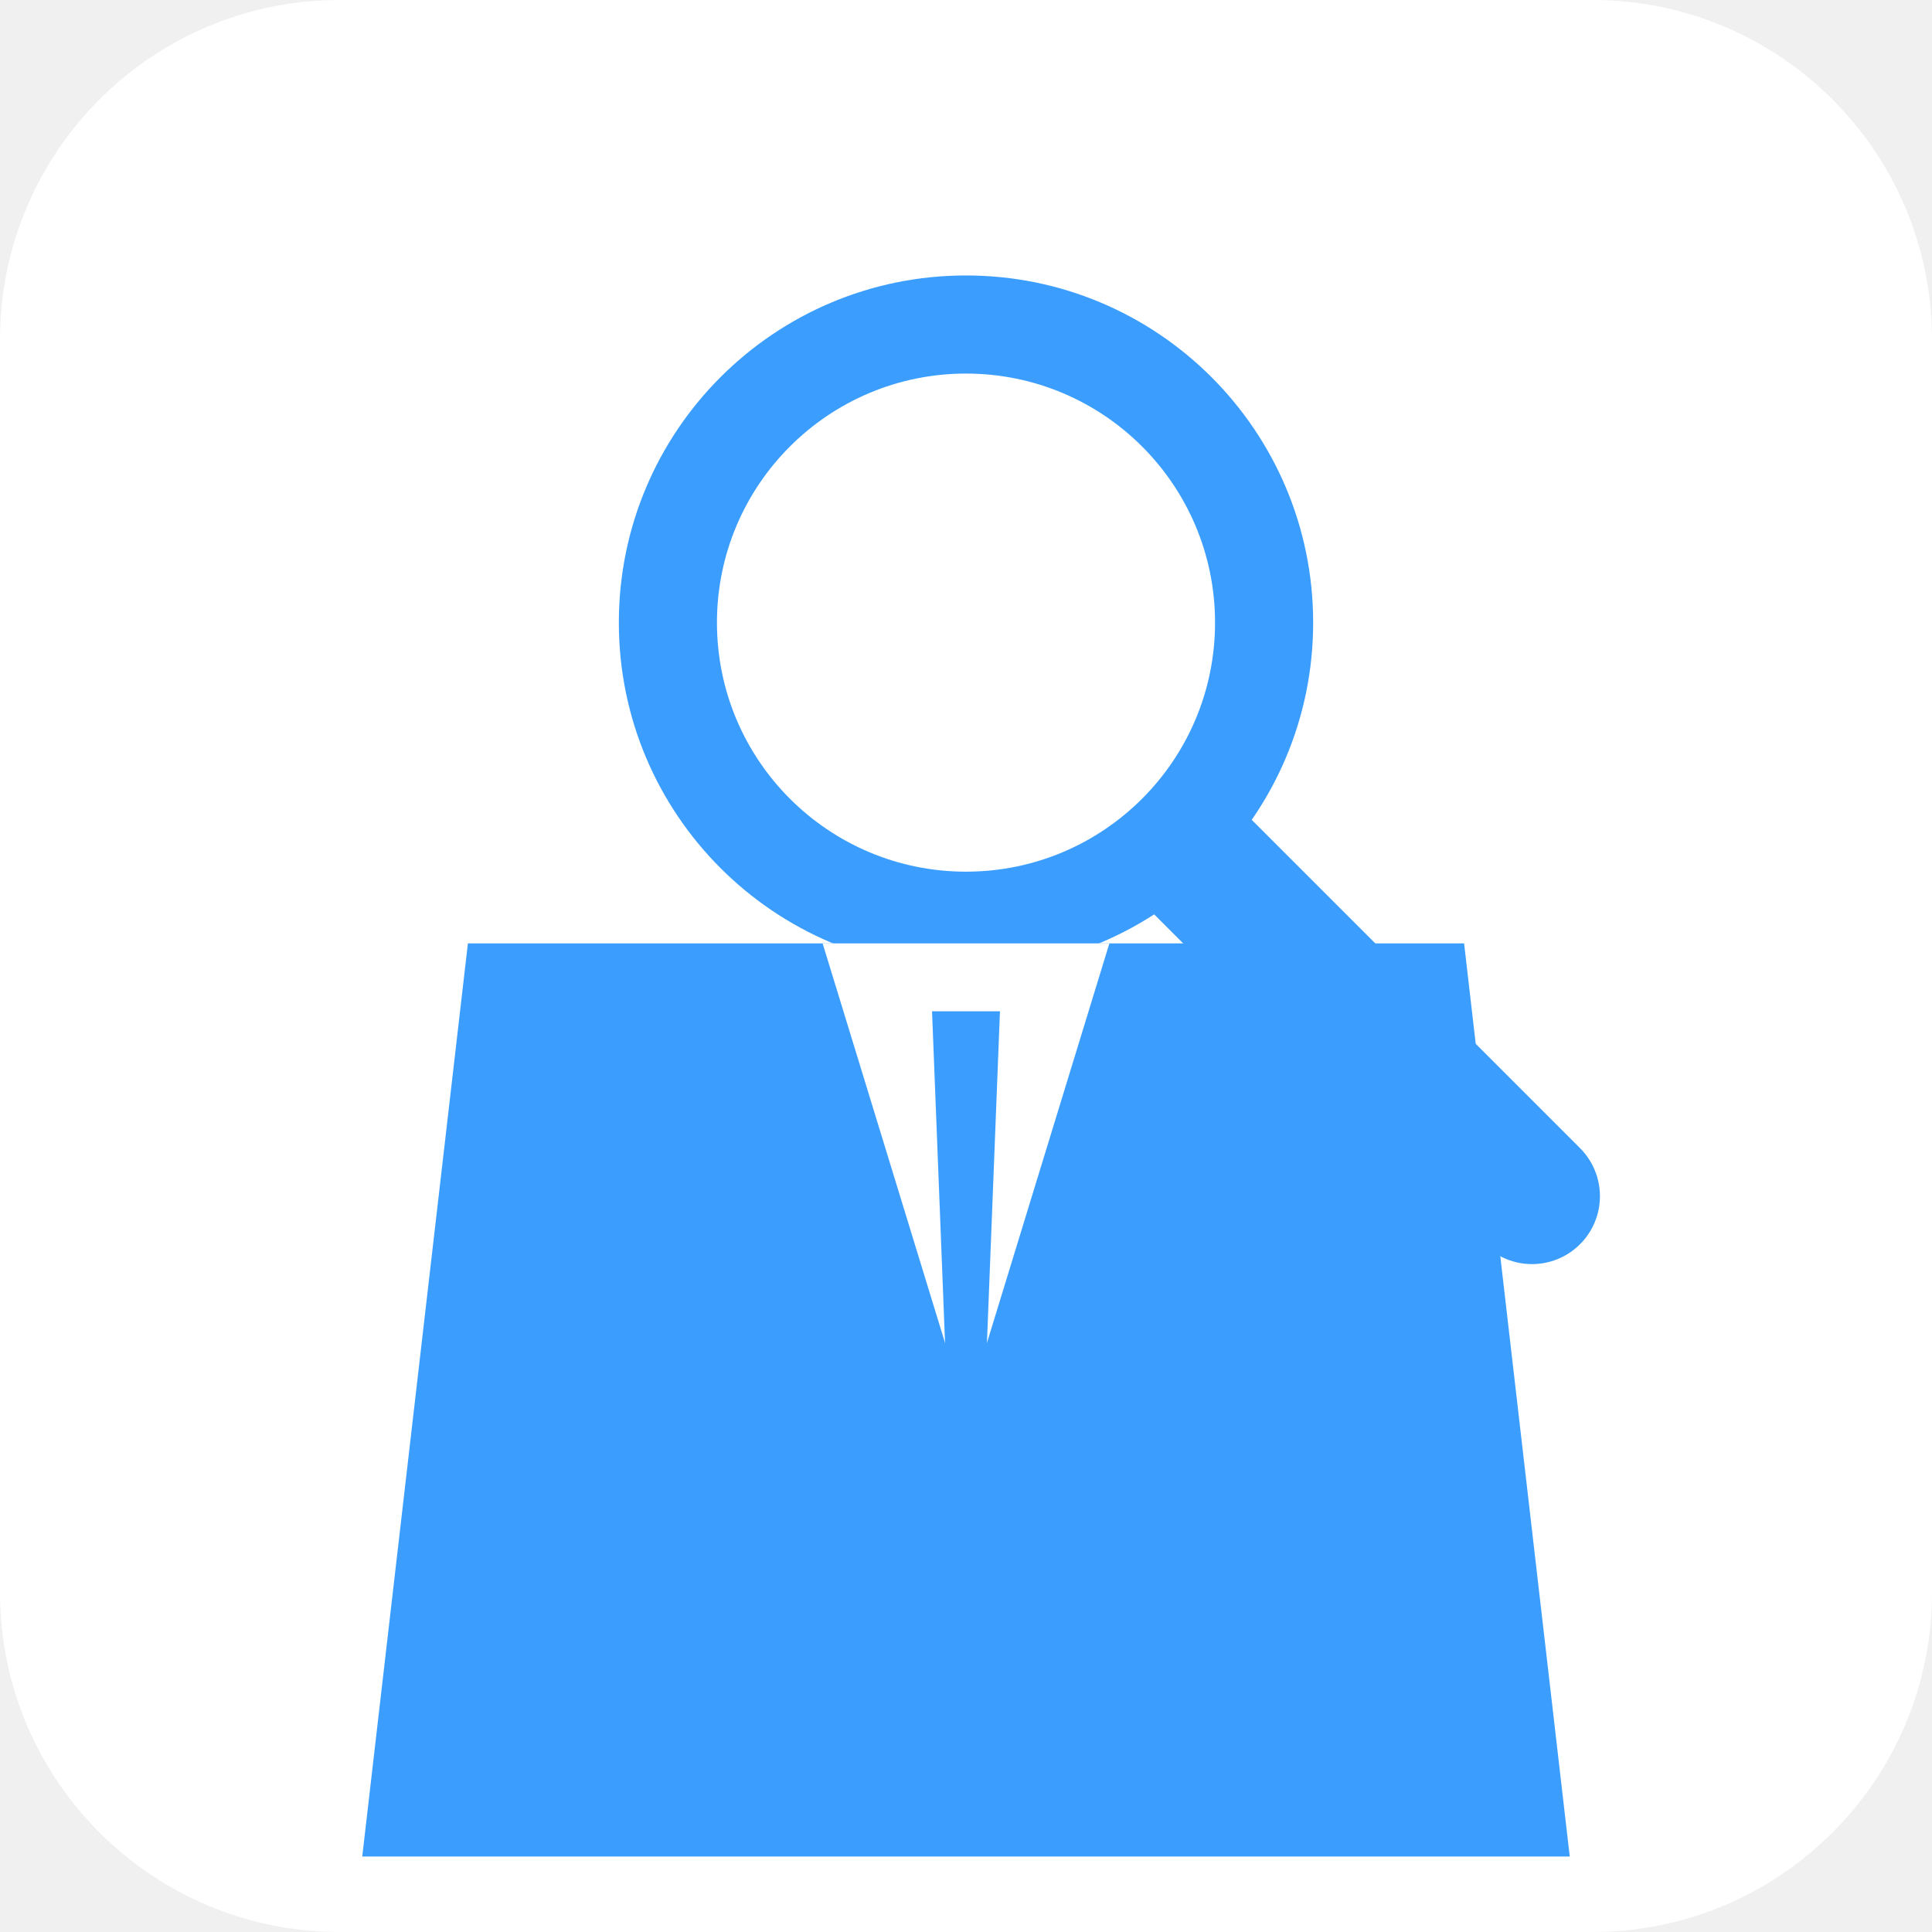
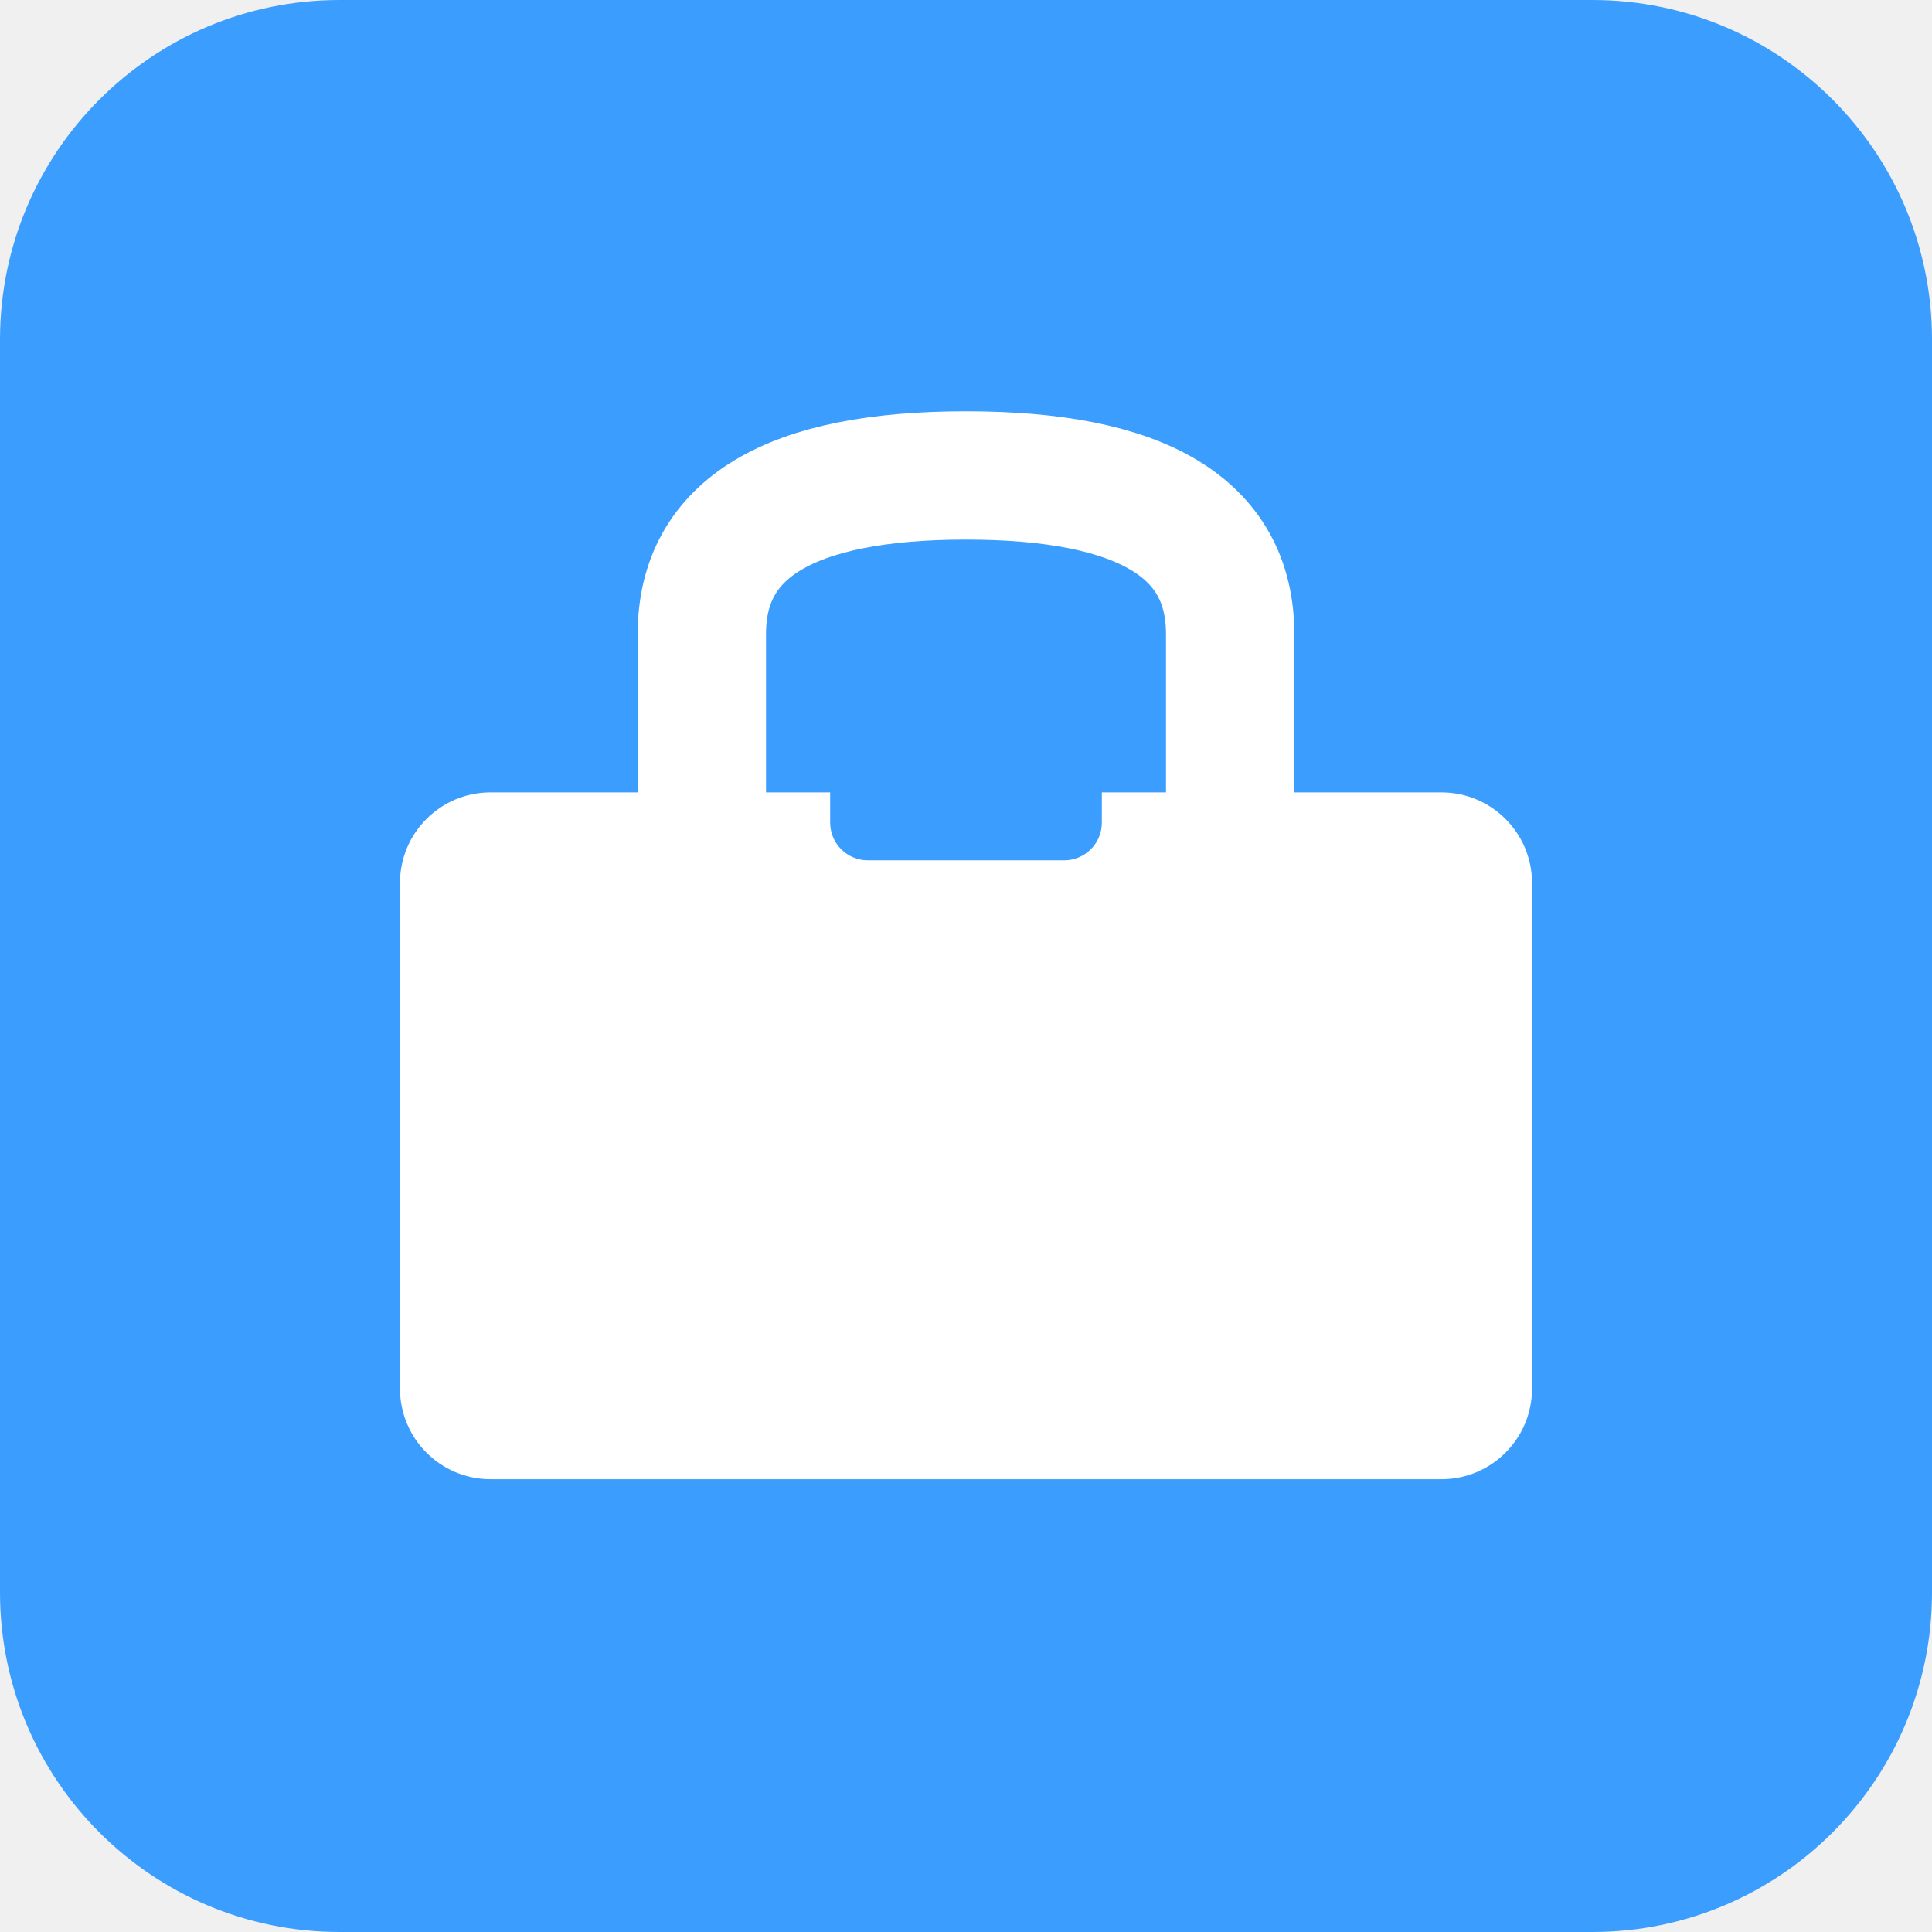
<svg xmlns="http://www.w3.org/2000/svg" viewBox="0 0 512 512">
-   <rect width="512" height="512" rx="90" fill="white" />
-   <line x1="318" y1="229" x2="406" y2="317" stroke="#3B9EFF" stroke-width="36" stroke-linecap="round" />
-   <circle cx="256" cy="165" r="92" fill="#3B9EFF" />
-   <circle cx="256" cy="165" r="66" fill="white" />
-   <polygon points="124,250 388,250 416,492 96,492" fill="#3B9EFF" />
-   <polygon points="218,250 294,250 256,374" fill="white" />
-   <polygon points="247,268 265,268 261,370 256,384 251,370" fill="#3B9EFF" />
+   <rect width="512" height="512" rx="90" fill="#3B9EFF" />
+   <path d="M186,210 L186,168 Q186,126 256,126 Q326,126 326,168 L326,210" fill="none" stroke="white" stroke-width="34" stroke-linecap="round" stroke-linejoin="round" />
+   <rect x="106" y="210" width="300" height="182" rx="24" fill="white" />
+   <rect x="220" y="198" width="72" height="30" rx="10" fill="#3B9EFF" />
</svg>
